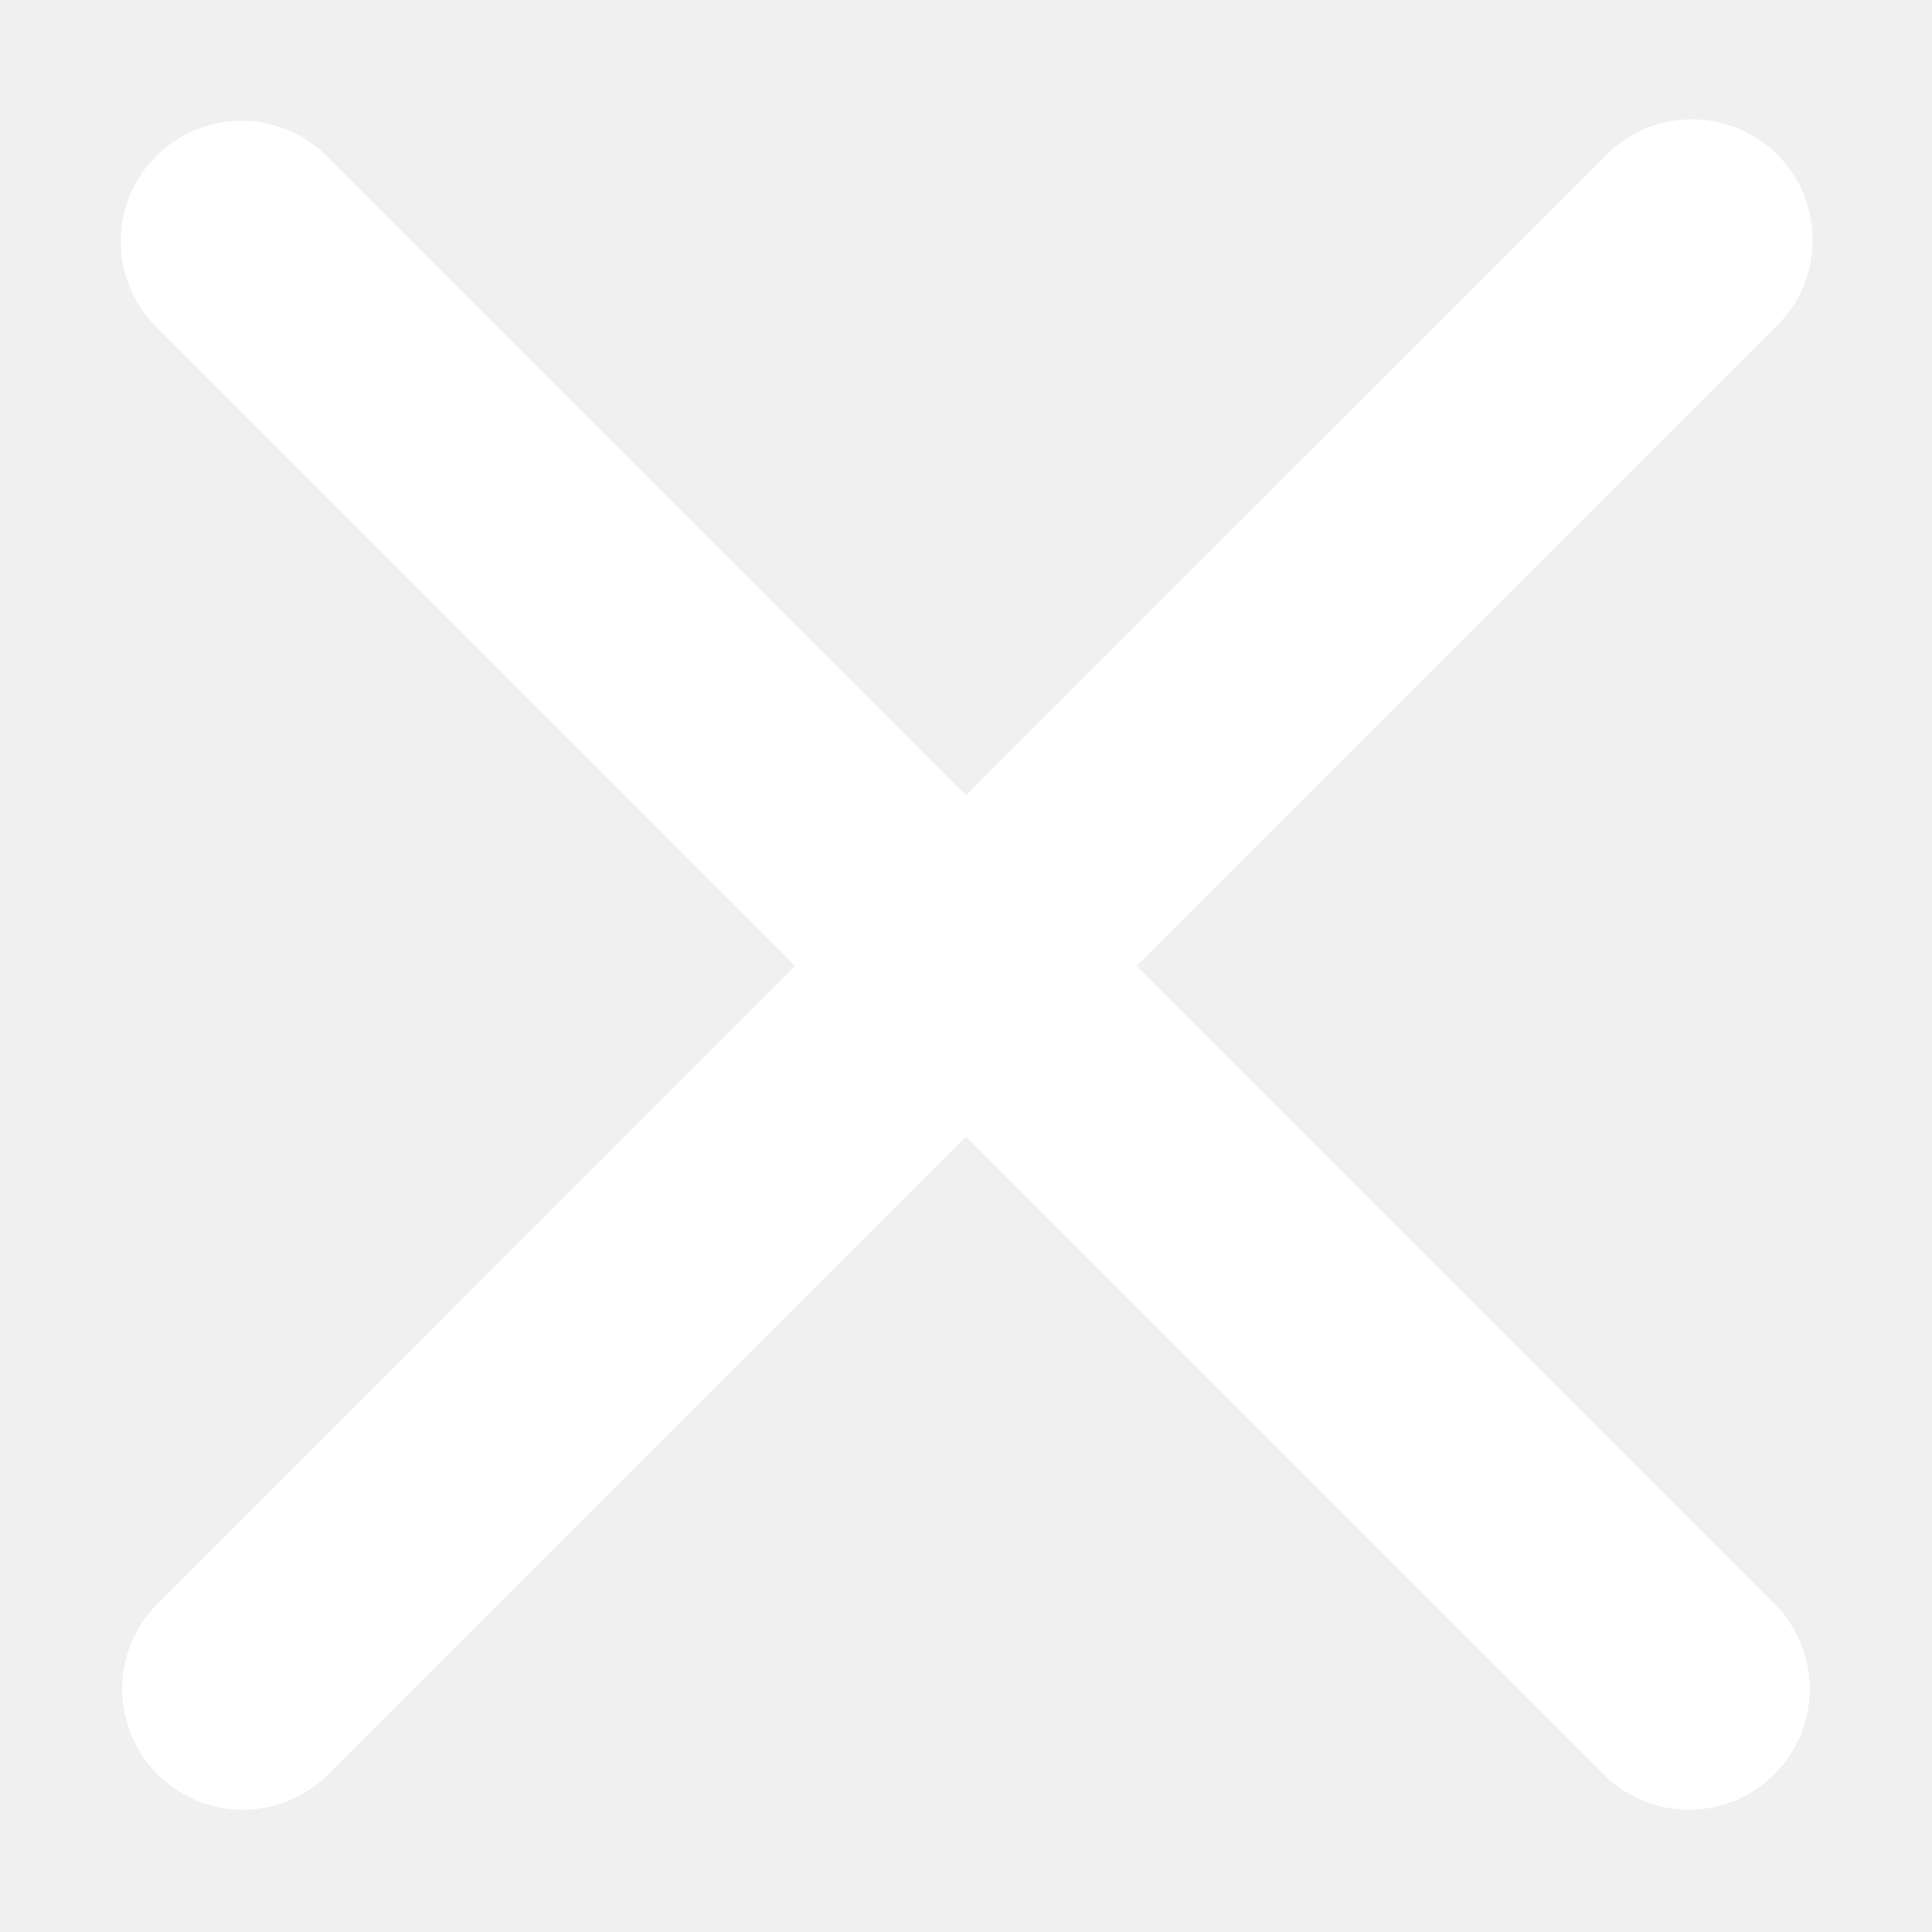
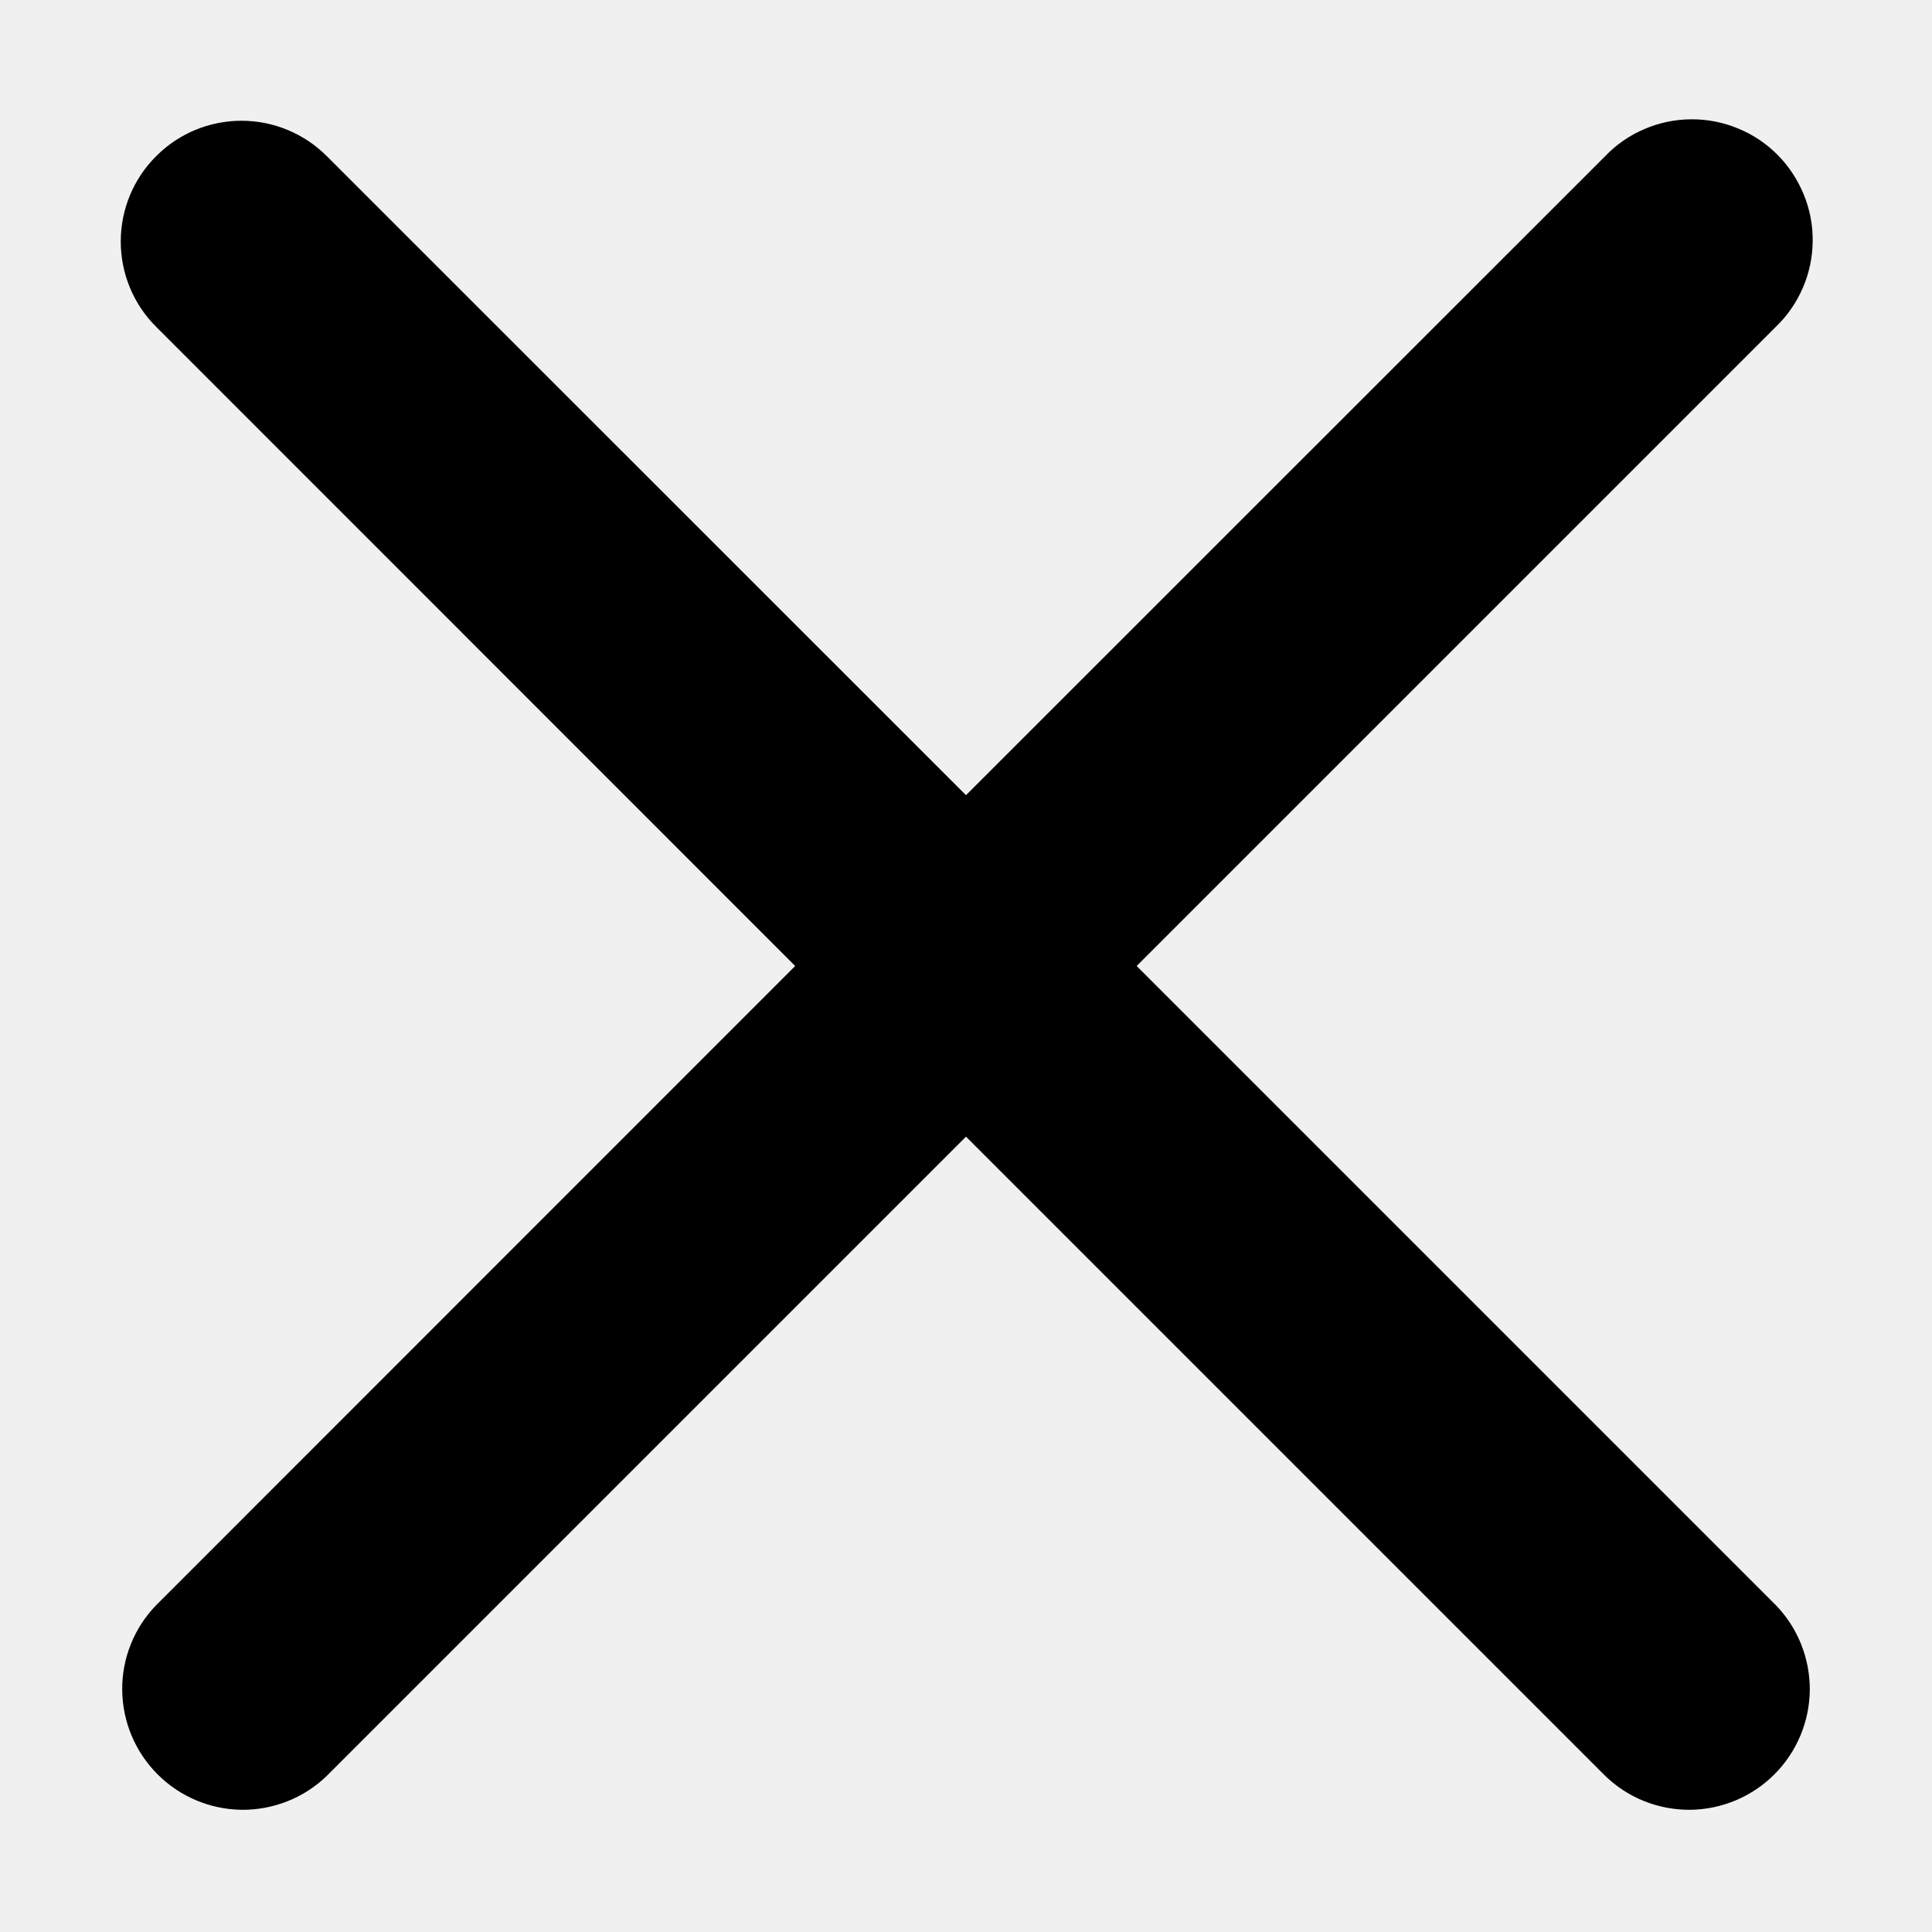
<svg xmlns="http://www.w3.org/2000/svg" width="12" height="12" viewBox="0 0 12 12" fill="none">
-   <path d="M0.97 0.97C1.11 0.829 1.301 0.75 1.5 0.75C1.699 0.75 1.889 0.829 2.03 0.97L6 4.939L9.97 0.97C10.039 0.898 10.121 0.841 10.213 0.802C10.305 0.762 10.403 0.742 10.502 0.741C10.602 0.74 10.701 0.759 10.793 0.797C10.885 0.834 10.969 0.89 11.039 0.96C11.11 1.031 11.165 1.115 11.203 1.207C11.241 1.299 11.26 1.398 11.259 1.497C11.258 1.597 11.238 1.695 11.198 1.787C11.159 1.878 11.102 1.961 11.03 2.03L7.06 6L11.03 9.97C11.167 10.111 11.242 10.301 11.241 10.497C11.239 10.694 11.16 10.882 11.021 11.021C10.882 11.16 10.694 11.239 10.497 11.241C10.3 11.242 10.111 11.167 9.97 11.03L6 7.06L2.03 11.03C1.889 11.167 1.699 11.242 1.503 11.241C1.306 11.239 1.118 11.16 0.979 11.021C0.84 10.882 0.761 10.694 0.759 10.497C0.757 10.301 0.833 10.111 0.97 9.97L4.939 6L0.97 2.03C0.829 1.89 0.75 1.699 0.75 1.5C0.75 1.301 0.829 1.11 0.97 0.97Z" fill="white" />
+   <path d="M0.97 0.97C1.11 0.829 1.301 0.75 1.5 0.75C1.699 0.75 1.889 0.829 2.03 0.97L6 4.939L9.97 0.97C10.039 0.898 10.121 0.841 10.213 0.802C10.305 0.762 10.403 0.742 10.502 0.741C10.602 0.74 10.701 0.759 10.793 0.797C10.885 0.834 10.969 0.89 11.039 0.96C11.11 1.031 11.165 1.115 11.203 1.207C11.241 1.299 11.26 1.398 11.259 1.497C11.258 1.597 11.238 1.695 11.198 1.787C11.159 1.878 11.102 1.961 11.03 2.03L7.06 6L11.03 9.97C11.167 10.111 11.242 10.301 11.241 10.497C11.239 10.694 11.16 10.882 11.021 11.021C10.882 11.16 10.694 11.239 10.497 11.241C10.3 11.242 10.111 11.167 9.97 11.03L6 7.06L2.03 11.03C1.889 11.167 1.699 11.242 1.503 11.241C1.306 11.239 1.118 11.16 0.979 11.021C0.84 10.882 0.761 10.694 0.759 10.497C0.757 10.301 0.833 10.111 0.97 9.97L4.939 6L0.97 2.03C0.829 1.89 0.75 1.699 0.75 1.5C0.75 1.301 0.829 1.11 0.97 0.97Z" fill="currentColor" />
</svg>
